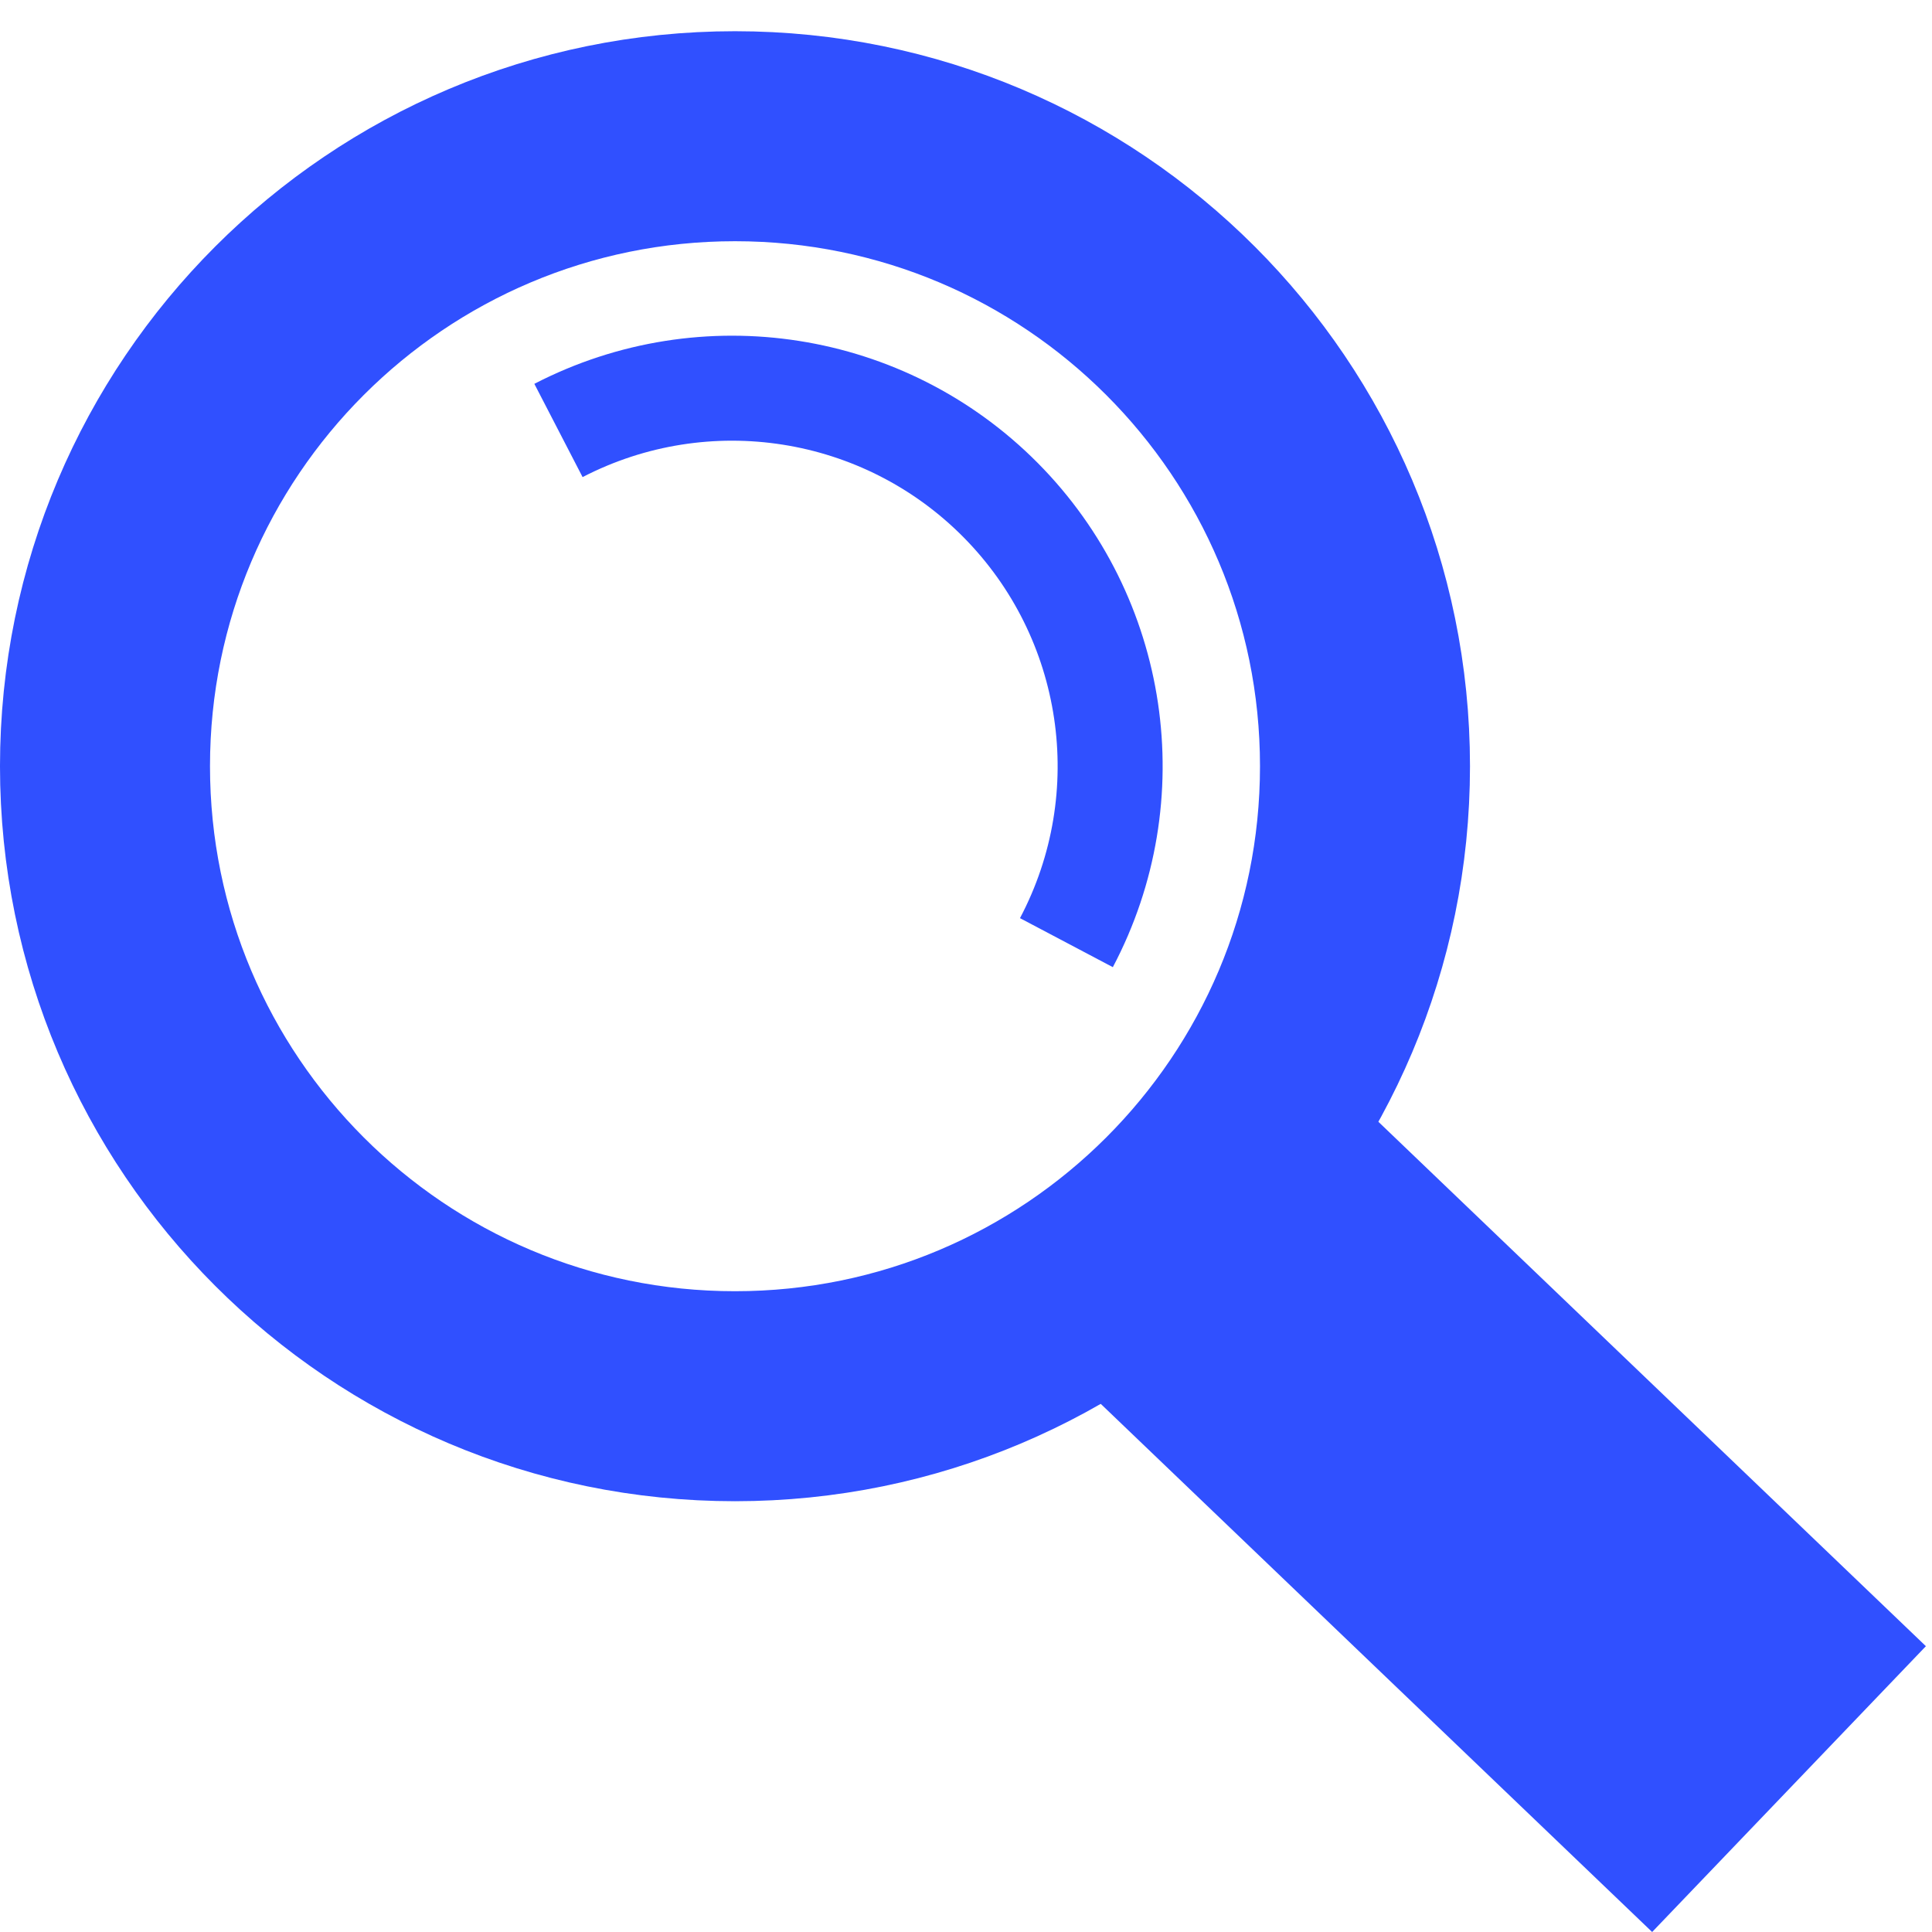
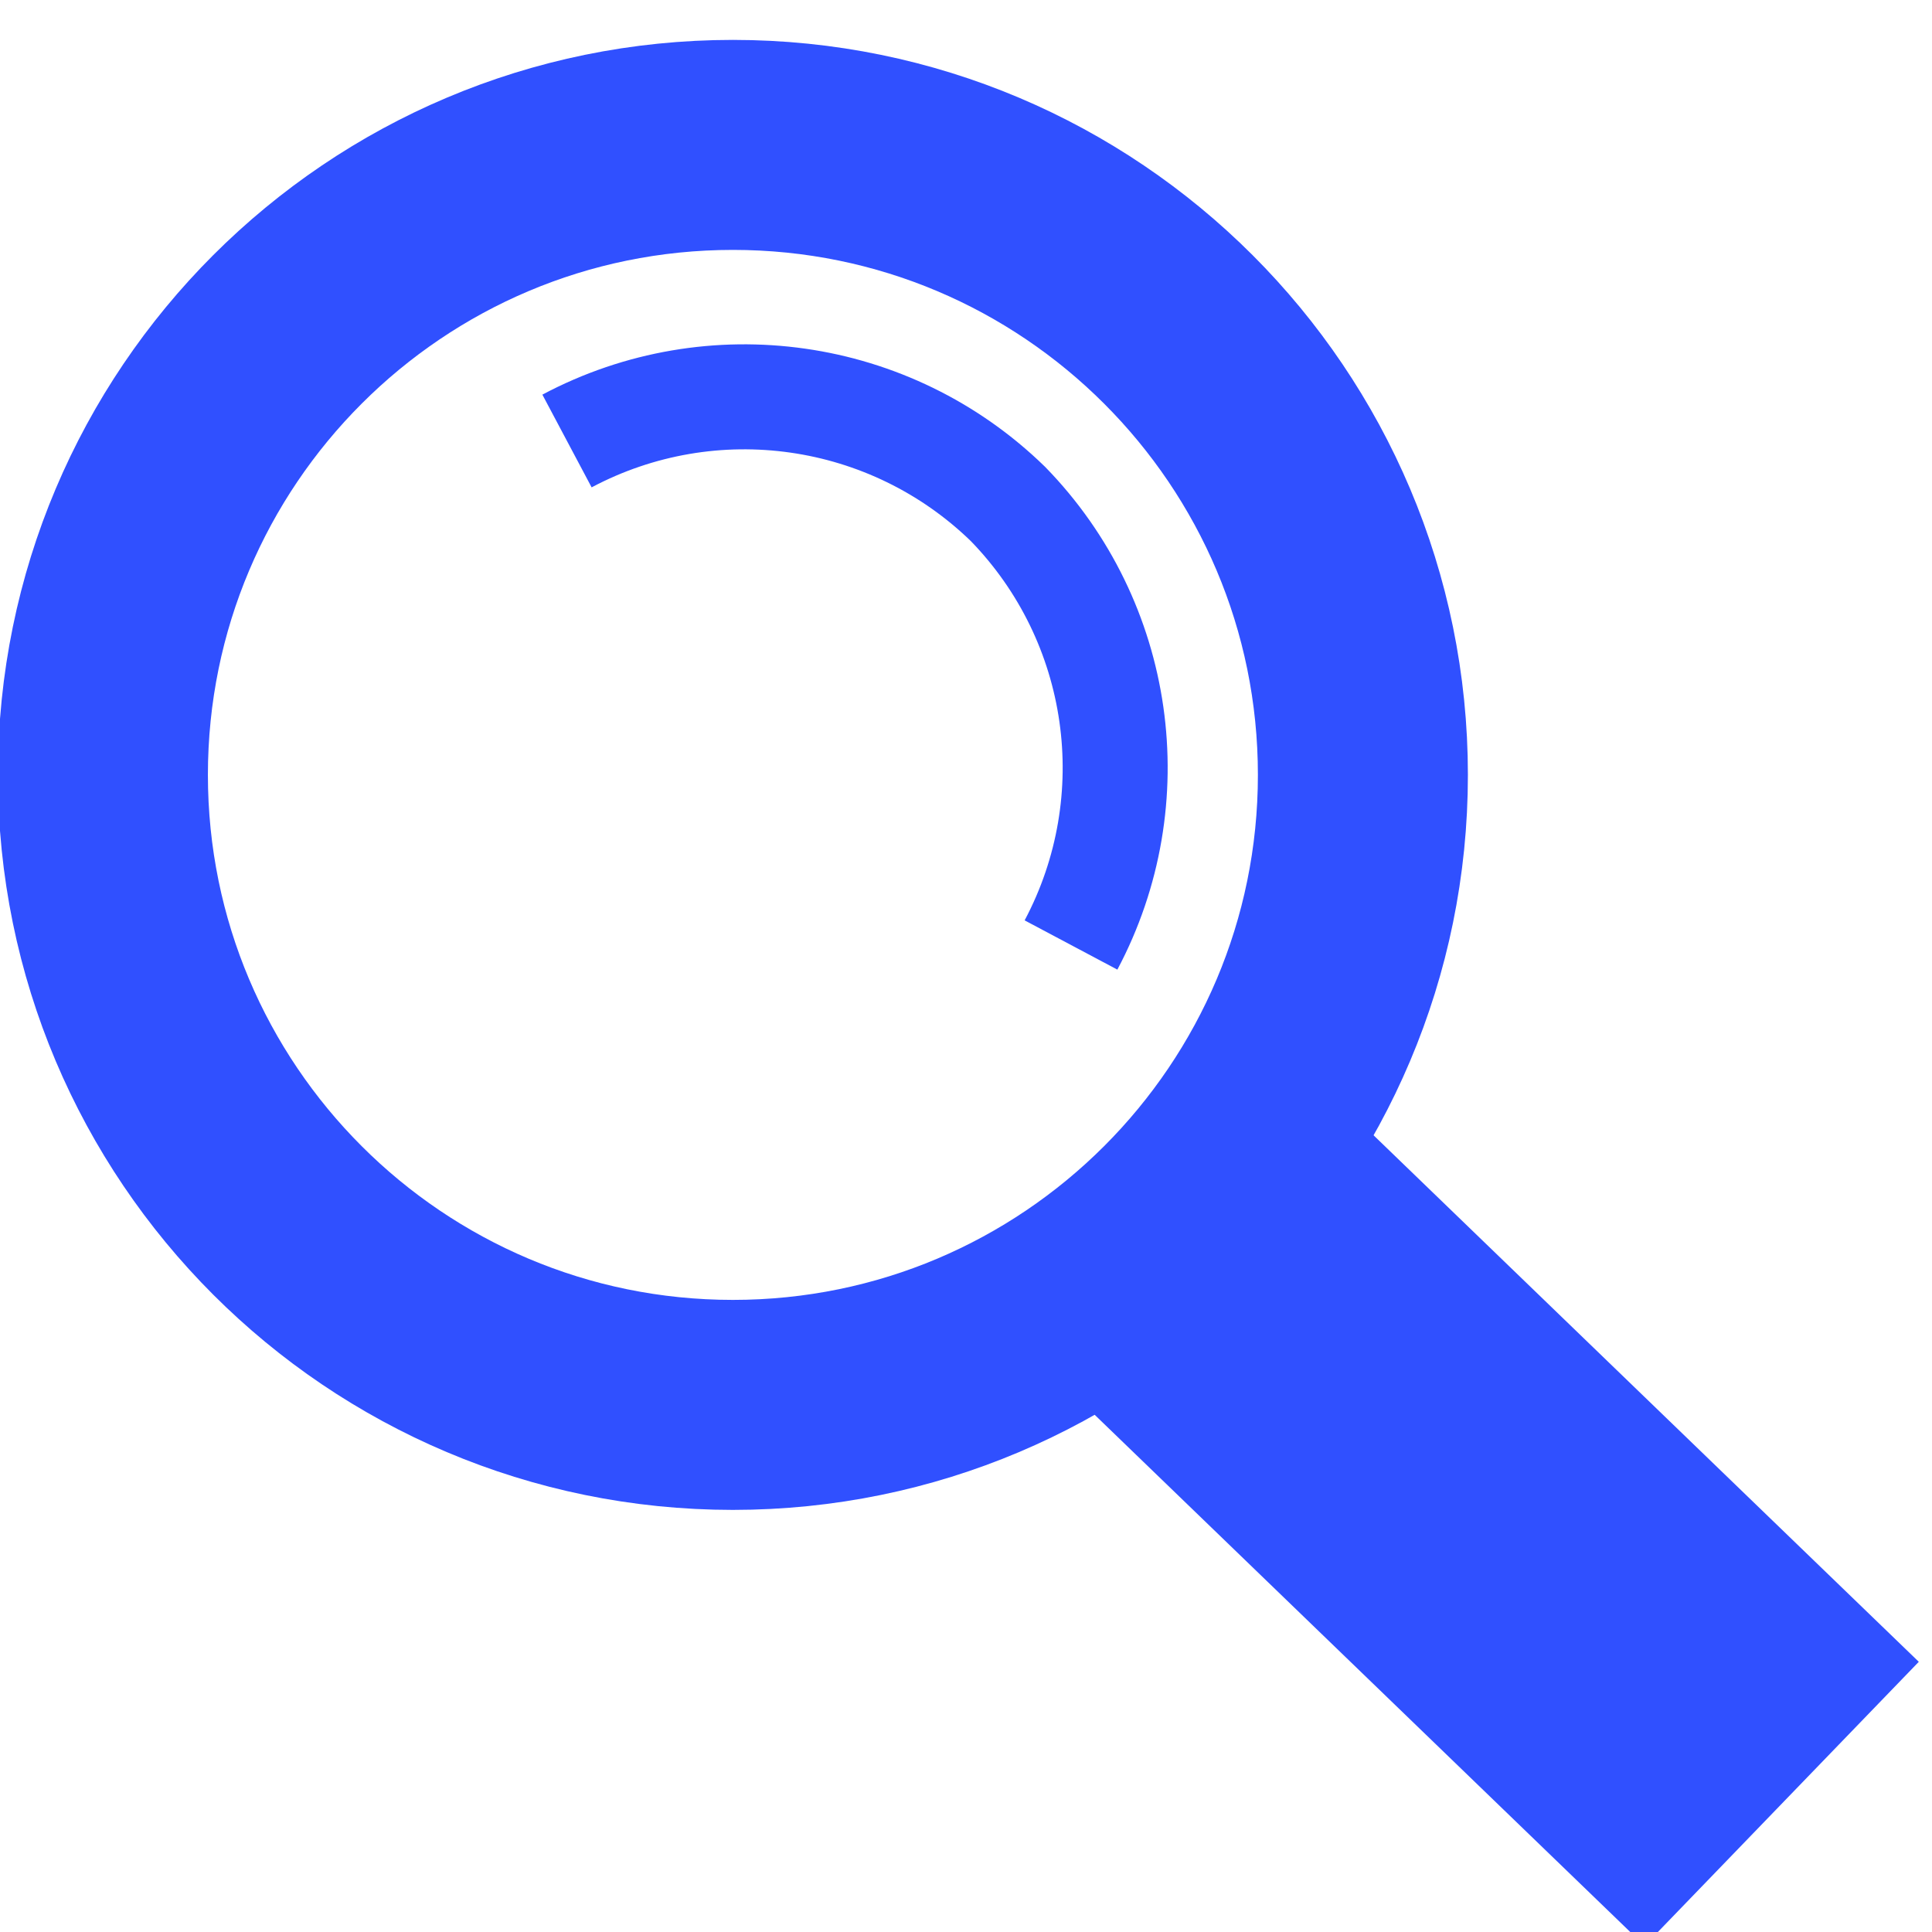
- <svg xmlns="http://www.w3.org/2000/svg" id="svg8" version="1.1" viewBox="0 0 92 92" height="92mm" width="92mm">
-   <defs id="defs2" />
-   <g transform="translate(-40.9213,-17.41653)" id="layer1">
-     <circle r="0" style="fill:none;stroke:#000000;stroke-width:12;stroke-miterlimit:4;stroke-dasharray:none;stroke-opacity:1" cy="92" cx="75" id="path3713" />
-     <circle r="30" cy="53.903" cx="75.921" id="path834" style="fill:none;fill-opacity:1;stroke:#3050ff;stroke-width:10;stroke-miterlimit:4;stroke-dasharray:none;stroke-opacity:1" />
-     <path d="m 67.515,37.915 a 18,18 0 0 1 21.051,3.312 18,18 0 0 1 3.137,21.078" id="path852" style="fill:none;fill-opacity:1;stroke:#3050ff;stroke-width:5;stroke-miterlimit:4;stroke-dasharray:none;stroke-opacity:1" />
-     <rect transform="rotate(-46.23471)" ry="1.8669105e-13" y="122.09" x="3.706" height="39.963" width="18.846" id="rect912" style="opacity:1;fill:#3050ff;fill-opacity:1;stroke:none;stroke-width:8;stroke-miterlimit:4;stroke-dasharray:none;stroke-opacity:1" />
+ <svg xmlns="http://www.w3.org/2000/svg" viewBox="0 0 92 92">
+   <g transform="translate(-41 -17)">
+     <circle cx="75.9" cy="53.9" r="30" fill="none" stroke="#3050ff" stroke-width="10" />
+     <path fill="none" stroke="#3050ff" stroke-width="5" d="M68 38a18 18 0 0 1 21 3 18 18 0 0 1 3 21" />
+     <rect width="18.8" height="40" x="4" y="122" fill="#3050ff" ry="0" transform="rotate(-46)" />
  </g>
</svg>
